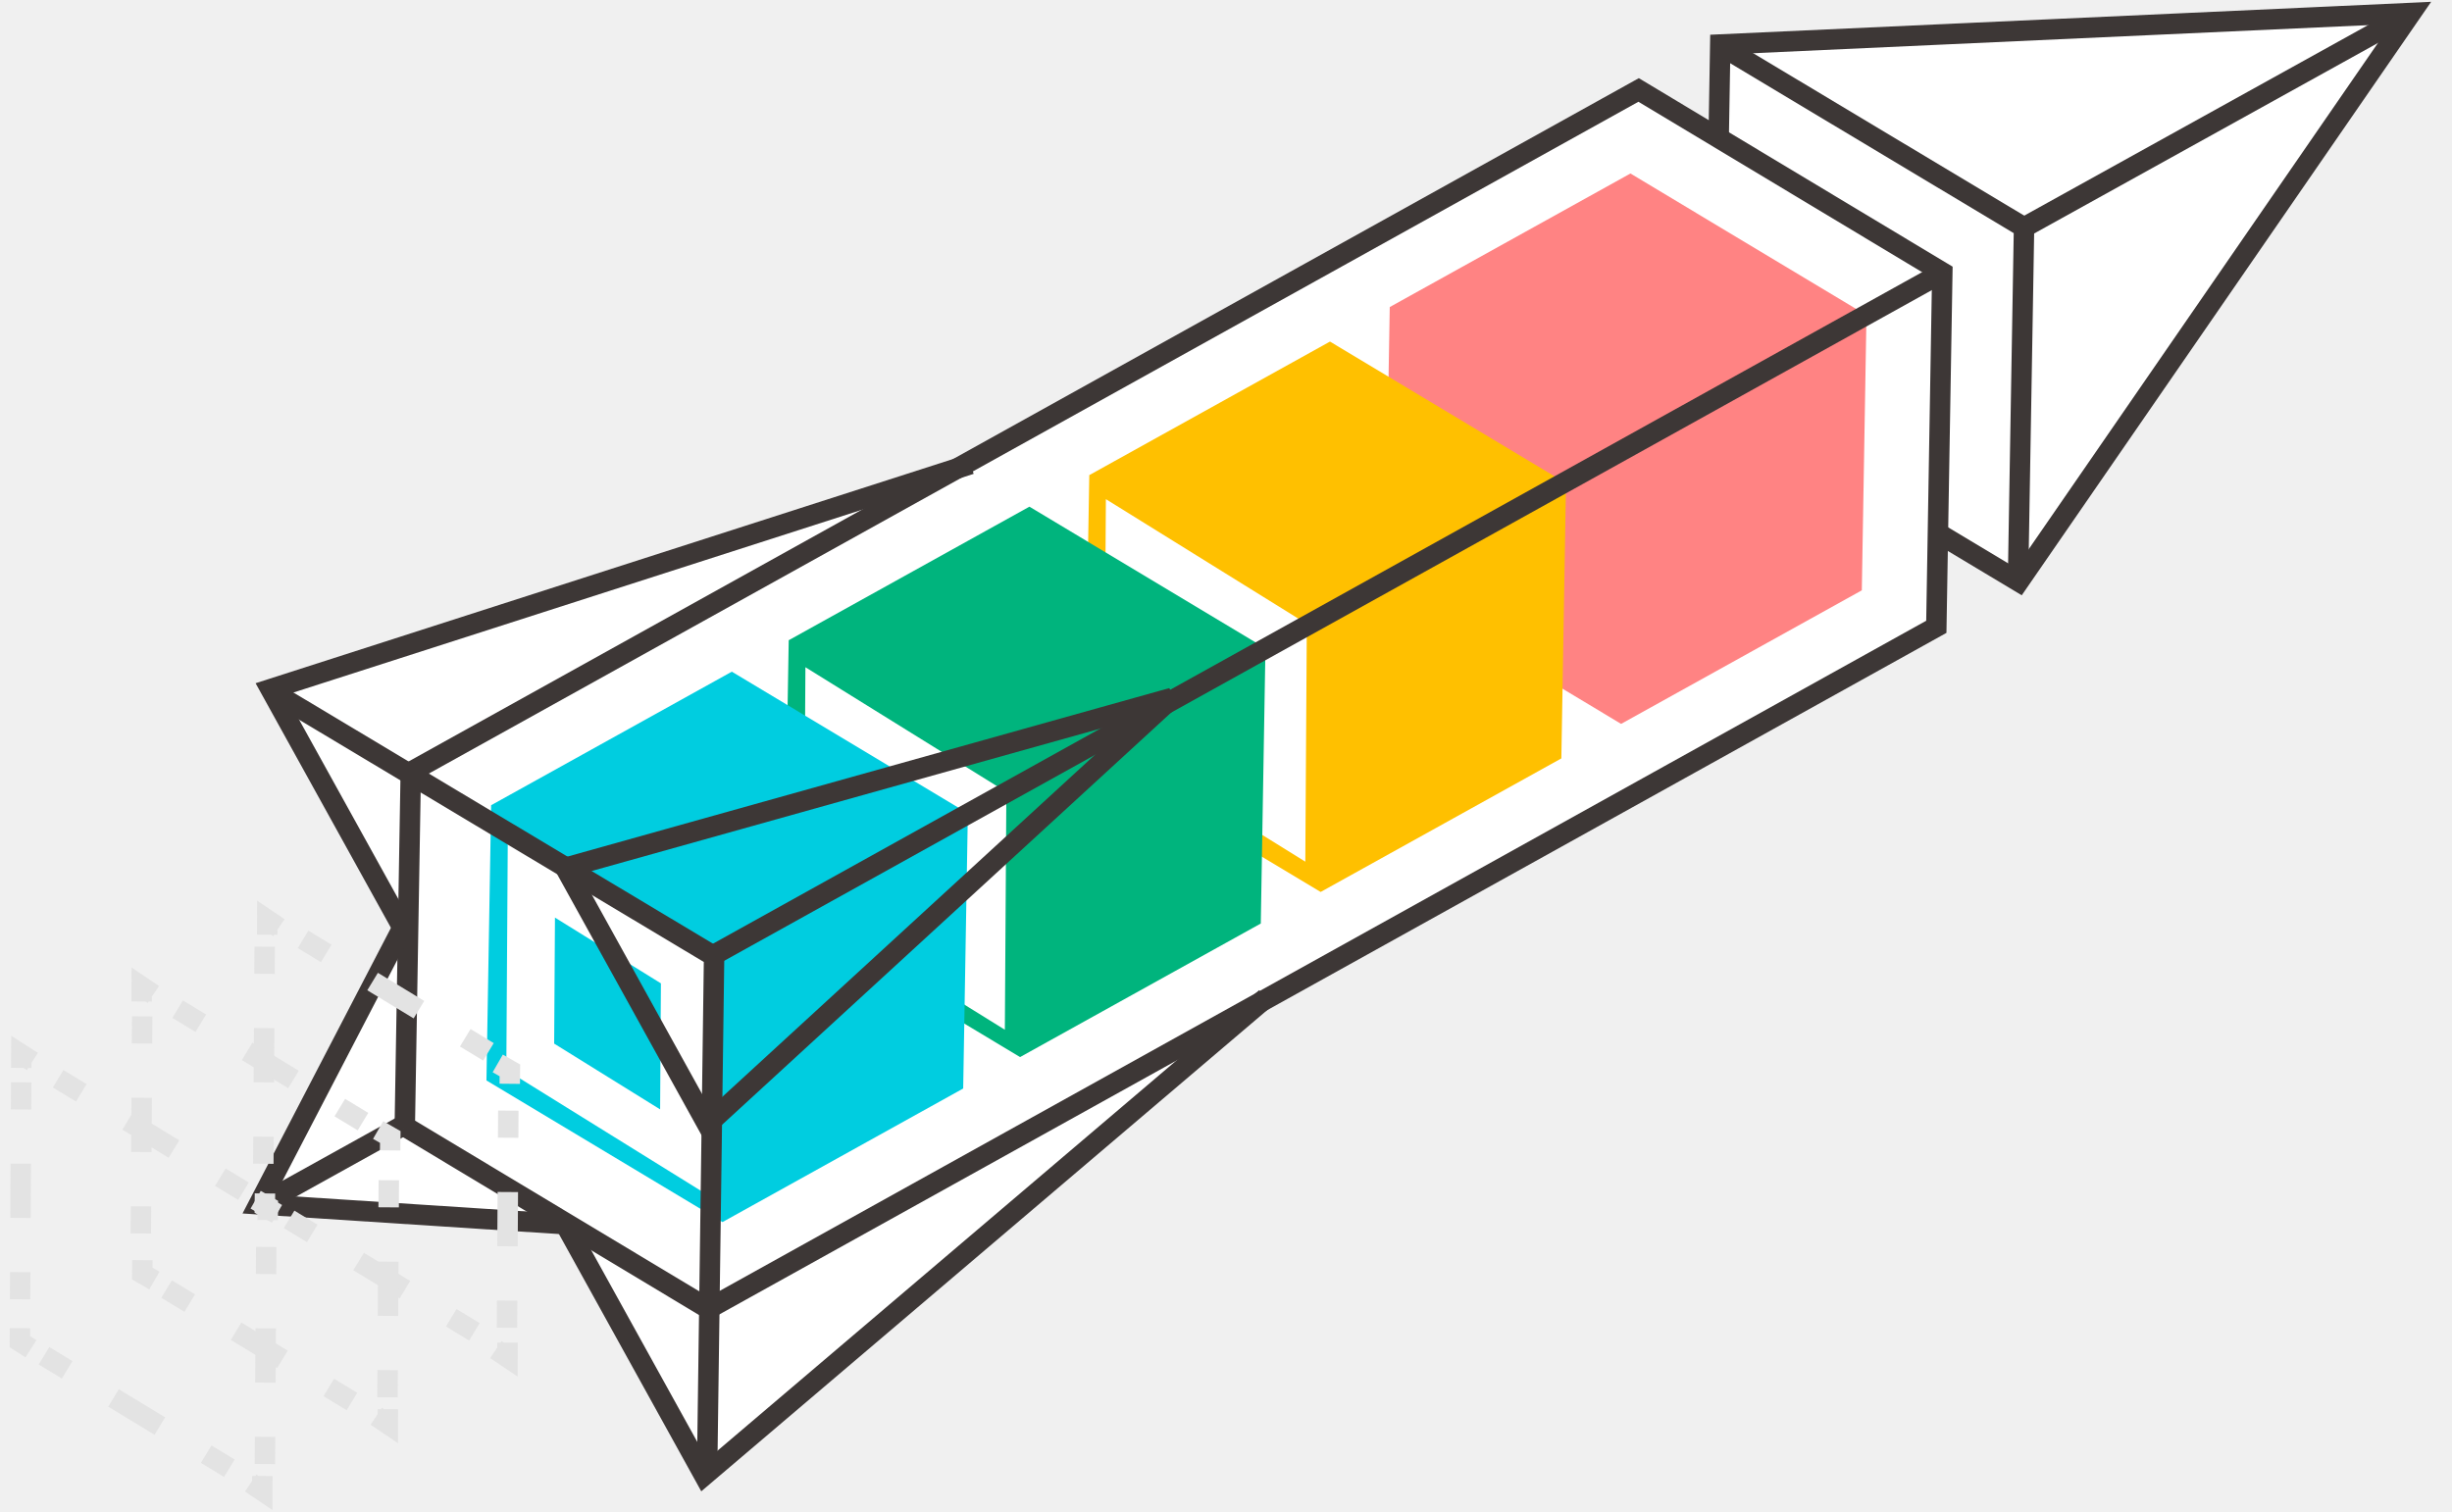
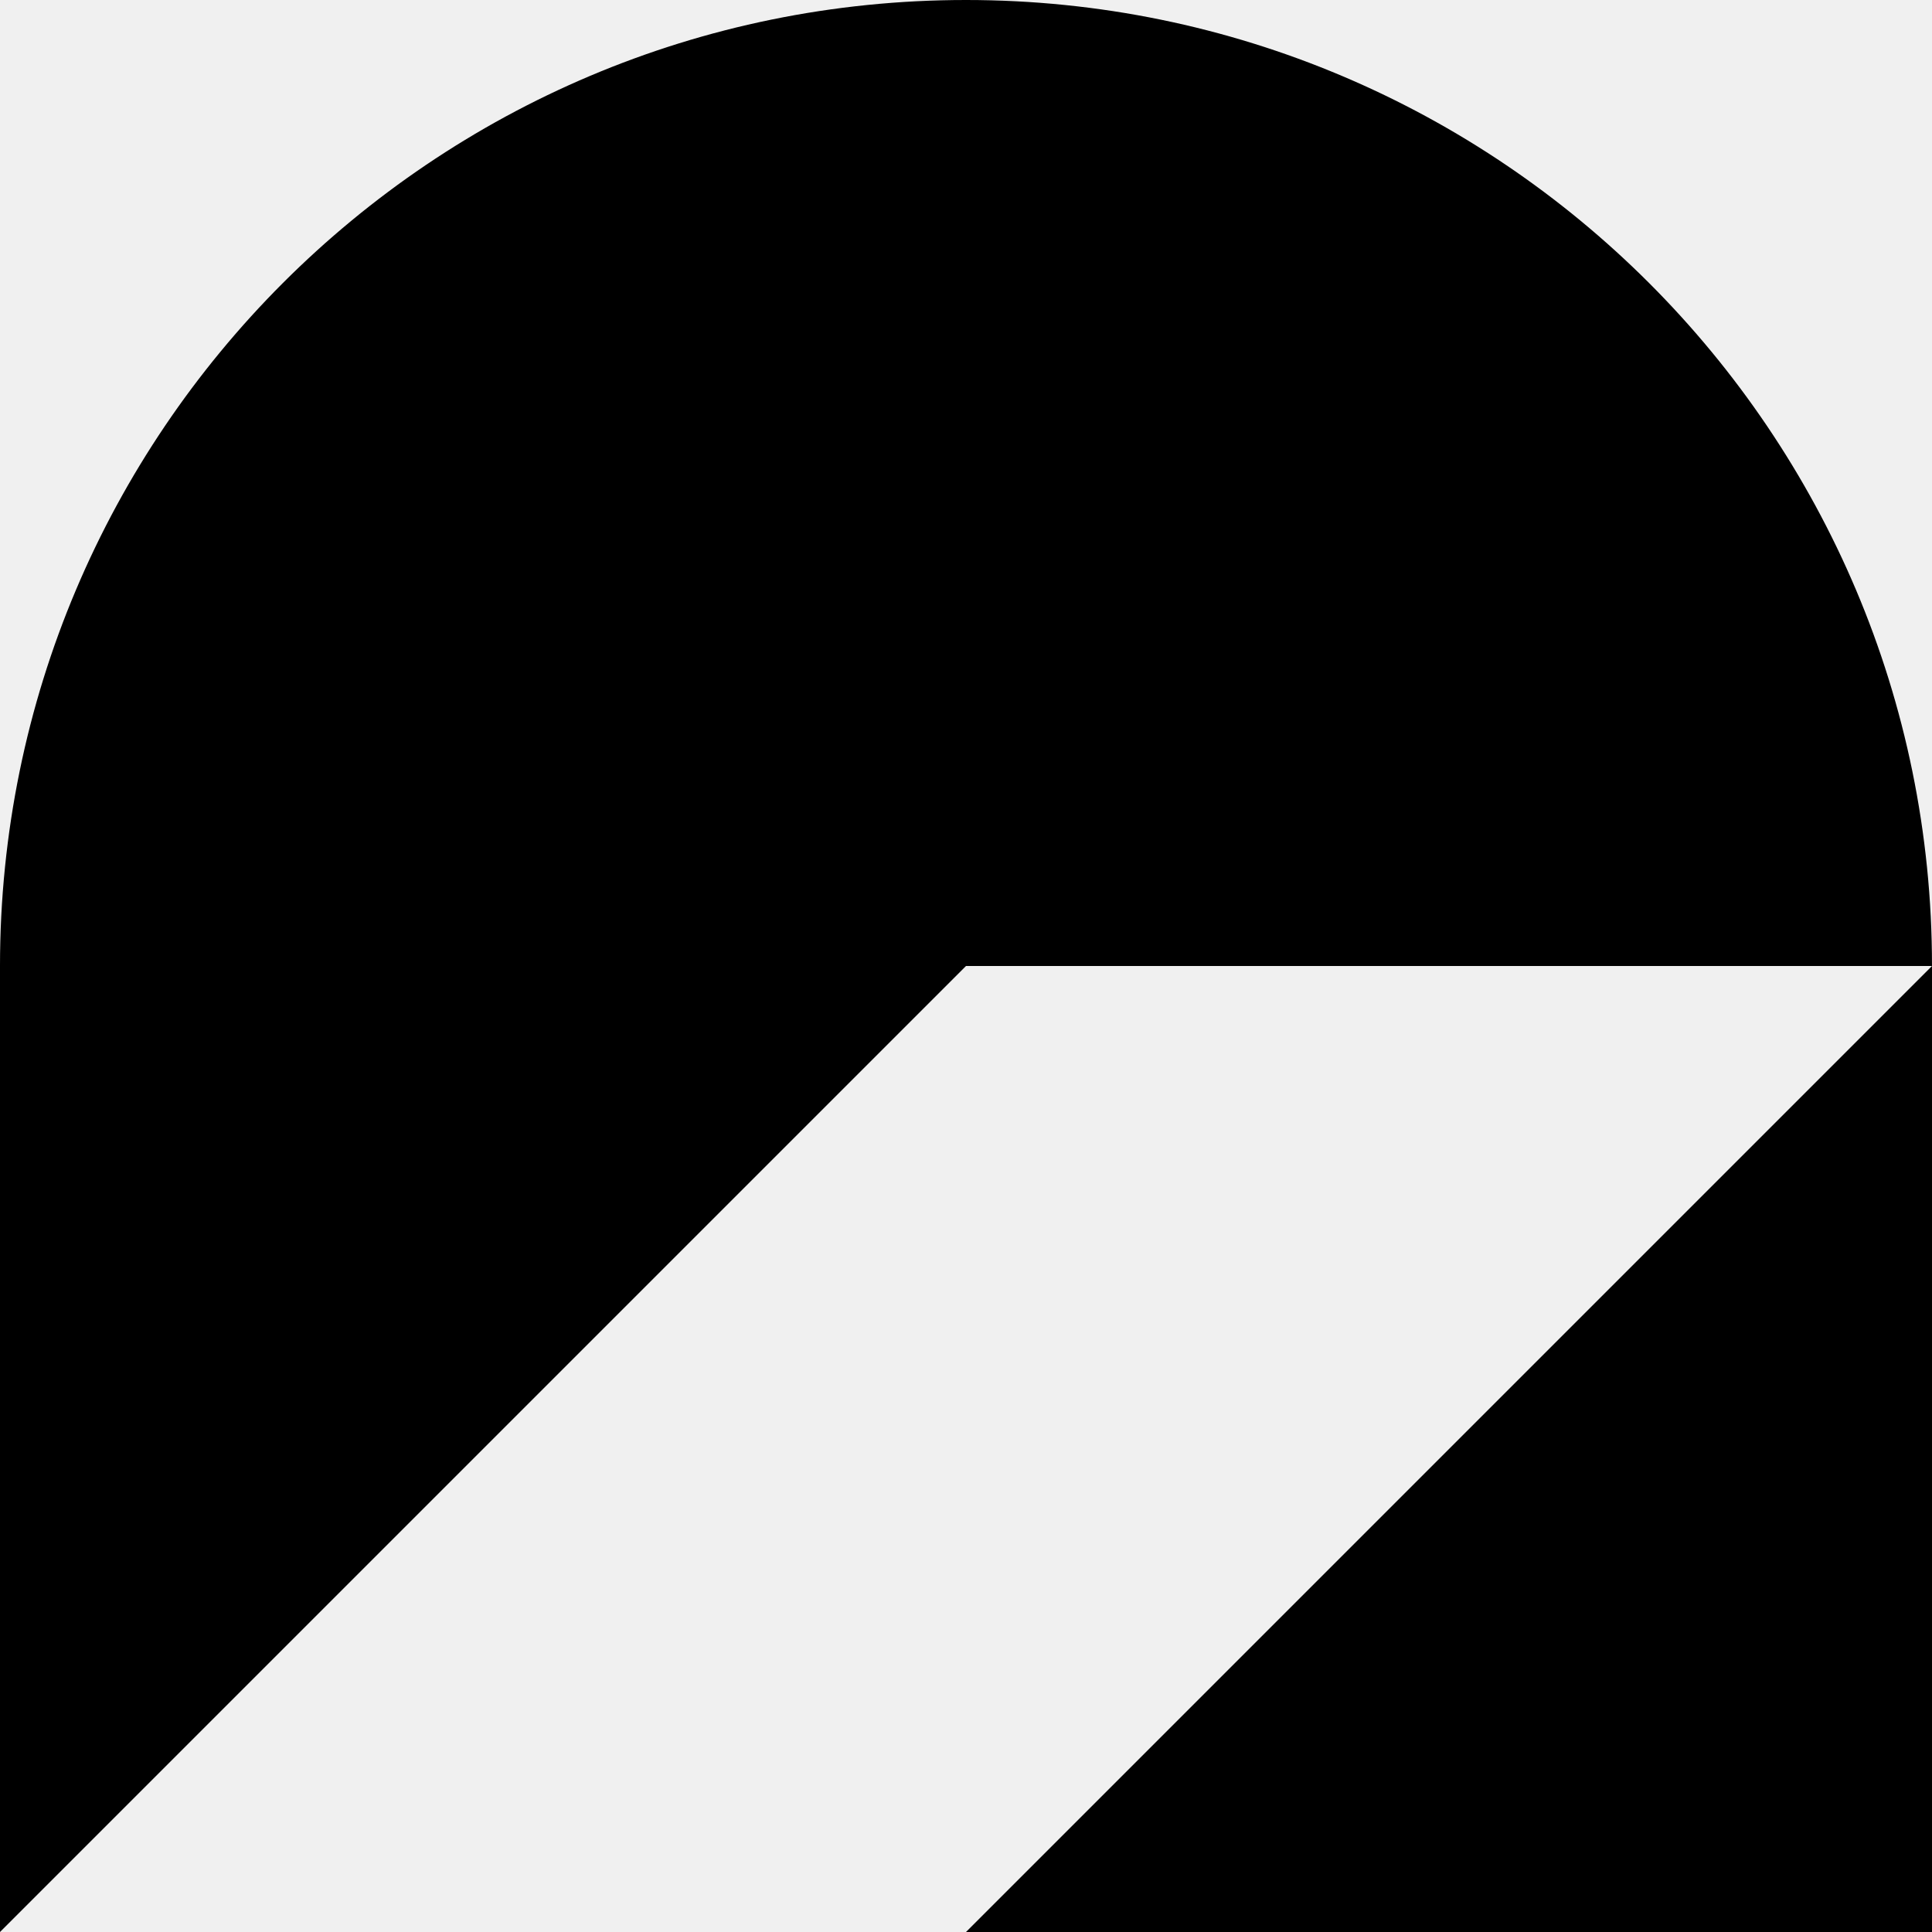
- <svg xmlns="http://www.w3.org/2000/svg" xmlns:xlink="http://www.w3.org/1999/xlink" viewBox="0 0 720 444" version="1.1">
-   <g id="Canvas" transform="translate(-291 335)">
-     <use xlink:href="#ship-rocket_polygon" transform="matrix(1, 0, 0, 1, 291, -335)" fill="#FFFFFF" />
-     <use xlink:href="#ship-rocket0_fill" transform="matrix(0.999391 -0.0348995 0.0348995 0.999391 693.612 -281.384)" fill="#FF8383" />
-     <use xlink:href="#ship-rocket2_fill" transform="matrix(0.999391 -0.0348995 0.0348995 0.999391 605.385 -232.018)" fill="#FFC000" />
-     <use xlink:href="#ship-rocket3_stroke" transform="matrix(0.999391 -0.0348995 0.0348995 0.999391 620.448 -175.779)" fill="#FFFFFF" />
-     <use xlink:href="#ship-rocket4_fill" transform="matrix(0.999391 -0.0348995 0.0348995 0.999391 517.127 -183.524)" fill="#00B47D" />
-     <use xlink:href="#ship-rocket5_stroke" transform="matrix(0.999391 -0.0348995 0.0348995 0.999391 532.221 -126.412)" fill="#FFFFFF" />
-     <use xlink:href="#ship-rocket6_fill" transform="matrix(0.999391 -0.0348995 0.0348995 0.999391 429.741 -135.06)" fill="#00CDE0" />
-     <use xlink:href="#ship-rocket7_stroke" transform="matrix(0.999391 -0.0348995 0.0348995 0.999391 444.836 -77.9482)" fill="#FFFFFF" />
-     <use xlink:href="#ship-rocket8_stroke" transform="matrix(0.999391 -0.0348995 0.0348995 0.999391 455.463 -123.732)" fill="#3D3736" />
-     <use xlink:href="#ship-rocket9_stroke" transform="matrix(0.999391 -0.0348995 0.0348995 0.999391 399.684 -295.573)" fill="#3D3736" />
-     <use xlink:href="#ship-rocket10_stroke" transform="matrix(0.999391 -0.0348995 0.0348995 0.999391 364.204 -61.1595)" fill="#3D3736" />
-     <use xlink:href="#ship-rocket11_stroke" transform="matrix(0.999391 -0.0348995 0.0348995 0.999391 370.459 -132.116)" fill="#3D3736" />
-     <use xlink:href="#ship-rocket12_stroke" transform="matrix(0.999391 -0.0348995 0.0348995 0.999391 494.122 -242.105)" fill="#3D3736" />
-     <use xlink:href="#ship-rocket13_stroke" transform="matrix(0.999391 -0.0348995 0.0348995 0.999391 794.596 -324.059)" fill="#3D3736" />
-     <use xlink:href="#ship-rocket14_stroke" transform="matrix(0.999391 -0.0348995 0.0348995 0.999391 795.906 -321.805)" fill="#3D3736" />
-     <use xlink:href="#ship-rocket15_stroke" transform="matrix(0.999391 -0.0348995 0.0348995 0.999391 883.275 -327.156)" fill="#3D3736" />
-     <use xlink:href="#ship-rocket16_stroke" transform="matrix(0.999391 -0.0348995 0.0348995 0.999391 368.388 -191.429)" fill="#3D3736" />
-     <use xlink:href="#ship-rocket17_stroke" transform="matrix(0.999391 -0.0348995 0.0348995 0.999391 455.081 -34.6403)" fill="#3D3736" />
-     <use xlink:href="#ship-rocket18_stroke" transform="matrix(0.999391 -0.0348995 0.0348995 0.999391 366.245 -2.71876)" fill="#3D3736" />
-     <use xlink:href="#ship-rocket19_stroke" transform="matrix(0.999391 -0.0348995 0.0348995 0.999391 436.534 59.4518)" fill="#E3E3E3" />
-     <use xlink:href="#ship-rocket20_stroke" transform="matrix(0.999391 -0.0348995 0.0348995 0.999391 375.881 23.1441)" fill="#E3E3E3" />
-     <use xlink:href="#ship-rocket21_stroke" transform="matrix(0.999391 -0.0348995 0.0348995 0.999391 368.629 15.5376)" fill="#E3E3E3" />
-     <use xlink:href="#ship-rocket22_stroke" transform="matrix(0.999391 -0.0348995 0.0348995 0.999391 366.101 -56.8591)" fill="#E3E3E3" />
-     <use xlink:href="#ship-rocket23_stroke" transform="matrix(0.999391 -0.0348995 0.0348995 0.999391 369.315 -64.8312)" fill="#E3E3E3" />
-     <use xlink:href="#ship-rocket20_stroke" transform="matrix(0.999391 -0.0348995 0.0348995 0.999391 379.996 -59.091)" fill="#E3E3E3" />
-     <use xlink:href="#ship-rocket24_stroke" transform="matrix(0.999391 -0.0348995 0.0348995 0.999391 437.16 -22.6614)" fill="#E3E3E3" />
-     <use xlink:href="#ship-rocket22_stroke" transform="matrix(0.999391 -0.0348995 0.0348995 0.999391 437.647 -8.70544)" fill="#E3E3E3" />
-     <use xlink:href="#ship-rocket25_stroke" transform="matrix(0.999391 -0.0348995 0.0348995 0.999391 401.411 79.0179)" fill="#E3E3E3" />
-     <use xlink:href="#ship-rocket20_stroke" transform="matrix(0.999391 -0.0348995 0.0348995 0.999391 339.916 43.6129)" fill="#E3E3E3" />
-     <use xlink:href="#ship-rocket21_stroke" transform="matrix(0.999391 -0.0348995 0.0348995 0.999391 332.634 35.1341)" fill="#E3E3E3" />
-     <use xlink:href="#ship-rocket22_stroke" transform="matrix(0.999391 -0.0348995 0.0348995 0.999391 330.136 -36.3903)" fill="#E3E3E3" />
-     <use xlink:href="#ship-rocket26_stroke" transform="matrix(0.999391 -0.0348995 0.0348995 0.999391 332.448 -45.2042)" fill="#E3E3E3" />
-     <use xlink:href="#ship-rocket20_stroke" transform="matrix(0.999391 -0.0348995 0.0348995 0.999391 343.159 -38.5917)" fill="#E3E3E3" />
-     <use xlink:href="#ship-rocket24_stroke" transform="matrix(0.999391 -0.0348995 0.0348995 0.999391 402.037 -3.09536)" fill="#E3E3E3" />
-     <use xlink:href="#ship-rocket22_stroke" transform="matrix(0.999391 -0.0348995 0.0348995 0.999391 402.555 11.7329)" fill="#E3E3E3" />
-     <use xlink:href="#ship-rocket25_stroke" transform="matrix(0.999391 -0.0348995 0.0348995 0.999391 364.544 98.6449)" fill="#E3E3E3" />
-     <use xlink:href="#ship-rocket20_stroke" transform="matrix(0.999391 -0.0348995 0.0348995 0.999391 303.922 63.2094)" fill="#E3E3E3" />
-     <use xlink:href="#ship-rocket27_stroke" transform="matrix(0.999391 -0.0348995 0.0348995 0.999391 296.696 55.1094)" fill="#E3E3E3" />
-     <use xlink:href="#ship-rocket28_stroke" transform="matrix(0.999391 -0.0348995 0.0348995 0.999391 294.676 -17.0139)" fill="#E3E3E3" />
-     <use xlink:href="#ship-rocket29_stroke" transform="matrix(0.999391 -0.0348995 0.0348995 0.999391 297.106 -25.3116)" fill="#E3E3E3" />
-     <use xlink:href="#ship-rocket20_stroke" transform="matrix(0.999391 -0.0348995 0.0348995 0.999391 308.067 -18.1534)" fill="#E3E3E3" />
-     <use xlink:href="#ship-rocket24_stroke" transform="matrix(0.999391 -0.0348995 0.0348995 0.999391 366.073 17.3734)" fill="#E3E3E3" />
-     <use xlink:href="#ship-rocket22_stroke" transform="matrix(0.999391 -0.0348995 0.0348995 0.999391 366.56 31.3294)" fill="#E3E3E3" />
-   </g>
-   <defs>
-     <path id="ship-rocket_polygon" fill-rule="evenodd" d="M 713 0.5L 502.5 10.2L 501.9 41.4L 479.6 29L 273 142.2L 79.4 202.4L 119.2 272.7L 77.6 352.4L 166 359.9L 207.2 432.4L 377.5 286.9L 568.6 184.1L 569.3 156.6L 592.8 170.8Z" />
-     <path id="ship-rocket0_fill" fill-rule="evenodd" d="M 76.194 0L 4.19 36.738L 0 117.469L 67.814 161.464L 139.82 124.727L 144.009 43.995L 76.194 0Z" />
-     <path id="ship-rocket1_stroke" d="M 44.054 82.914L 40.157 88.729L 50.533 95.684L 51.048 83.203L 44.054 82.914ZM 0 53.383L -6.994 53.094L -7.156 57.013L -3.898 59.197L 0 53.383ZM 2.203 0L 6.101 -5.814L -4.276 -12.77L -4.791 -0.289L 2.203 0ZM 46.257 29.531L 53.251 29.82L 53.413 25.901L 50.155 23.717L 46.257 29.531ZM 47.952 77.1L 3.898 47.568L -3.898 59.197L 40.157 88.729L 47.952 77.1ZM 6.994 53.671L 9.197 0.289L -4.791 -0.289L -6.994 53.094L 6.994 53.671ZM -1.695 5.814L 42.36 35.346L 50.155 23.717L 6.101 -5.814L -1.695 5.814ZM 39.263 29.243L 37.06 82.626L 51.048 83.203L 53.251 29.82L 39.263 29.243Z" />
-     <path id="ship-rocket2_fill" fill-rule="evenodd" d="M 76.195 0L 4.191 36.738L 0 117.469L 67.815 161.464L 139.82 124.727L 144.009 43.995L 76.195 0Z" />
-     <path id="ship-rocket3_stroke" d="M 44.054 82.914L 40.157 88.729L 50.533 95.684L 51.048 83.203L 44.054 82.914ZM 0 53.383L -6.994 53.094L -7.156 57.014L -3.898 59.197L 0 53.383ZM 2.202 0L 6.1 -5.815L -4.277 -12.77L -4.792 -0.289L 2.202 0ZM 46.257 29.531L 53.251 29.82L 53.413 25.901L 50.155 23.717L 46.257 29.531ZM 47.952 77.1L 3.898 47.569L -3.898 59.197L 40.157 88.729L 47.952 77.1ZM 6.994 53.672L 9.196 0.289L -4.792 -0.289L -6.994 53.094L 6.994 53.672ZM -1.695 5.815L 42.36 35.346L 50.155 23.717L 6.1 -5.815L -1.695 5.815ZM 39.263 29.242L 37.06 82.626L 51.048 83.203L 53.251 29.82L 39.263 29.242Z" />
-     <path id="ship-rocket4_fill" fill-rule="evenodd" d="M 76.195 0L 4.19 36.737L 0 117.469L 67.815 161.464L 139.82 124.727L 144.009 43.995L 76.195 0Z" />
-     <path id="ship-rocket5_stroke" d="M 44.054 82.914L 40.157 88.729L 50.533 95.684L 51.048 83.203L 44.054 82.914ZM 0 53.383L -6.994 53.094L -7.156 57.014L -3.898 59.197L 0 53.383ZM 2.202 0L 6.1 -5.814L -4.277 -12.77L -4.792 -0.289L 2.202 0ZM 46.257 29.532L 53.251 29.82L 53.413 25.901L 50.155 23.717L 46.257 29.532ZM 47.952 77.1L 3.898 47.569L -3.898 59.197L 40.157 88.729L 47.952 77.1ZM 6.994 53.672L 9.196 0.289L -4.792 -0.289L -6.994 53.094L 6.994 53.672ZM -1.695 5.814L 42.36 35.346L 50.155 23.717L 6.1 -5.814L -1.695 5.814ZM 39.263 29.243L 37.06 82.626L 51.048 83.203L 53.251 29.82L 39.263 29.243Z" />
-     <path id="ship-rocket6_fill" fill-rule="evenodd" d="M 76.195 0L 4.191 36.737L 0 117.469L 67.815 161.464L 139.82 124.727L 144.009 43.995L 76.195 0Z" />
-     <path id="ship-rocket7_stroke" d="M 44.054 82.914L 40.157 88.729L 50.533 95.684L 51.048 83.203L 44.054 82.914ZM 0 53.383L -6.994 53.094L -7.156 57.014L -3.898 59.197L 0 53.383ZM 2.203 0L 6.101 -5.814L -4.276 -12.77L -4.791 -0.289L 2.203 0ZM 46.257 29.531L 53.251 29.82L 53.413 25.901L 50.155 23.717L 46.257 29.531ZM 47.952 77.1L 3.898 47.569L -3.898 59.197L 40.157 88.729L 47.952 77.1ZM 6.994 53.672L 9.197 0.289L -4.791 -0.289L -6.994 53.094L 6.994 53.672ZM -1.695 5.814L 42.36 35.346L 50.155 23.717L 6.101 -5.814L -1.695 5.814ZM 39.263 29.242L 37.06 82.626L 51.048 83.203L 53.251 29.82L 39.263 29.242Z" />
-     <path id="ship-rocket8_stroke" d="M 0 43.644L -0.708 40.729L -4.393 41.623L -2.674 45.004L 0 43.644ZM 179.793 0L 181.743 2.279L 179.085 -2.915L 179.793 0ZM 39.046 120.444L 36.372 121.803L 38.1 125.202L 40.997 122.723L 39.046 120.444ZM 0.708 46.559L 180.501 2.915L 179.085 -2.915L -0.708 40.729L 0.708 46.559ZM 177.842 -2.279L 37.096 118.164L 40.997 122.723L 181.743 2.279L 177.842 -2.279ZM 41.72 119.084L 2.674 42.285L -2.674 45.004L 36.372 121.803L 41.72 119.084Z" />
-     <path id="ship-rocket9_stroke" d="M 87.25 348.24L 85.616 350.755L 87.07 351.7L 88.614 350.911L 87.25 348.24ZM 159.112 311.537L 160.477 314.209L 159.112 311.537ZM 454.565 160.639L 455.929 163.311L 457.471 162.524L 457.561 160.795L 454.565 160.639ZM 459.955 56.662L 462.951 56.818L 463.041 55.089L 461.589 54.146L 459.955 56.662ZM 372.705 0L 374.339 -2.516L 372.885 -3.46L 371.341 -2.672L 372.705 0ZM 5.391 187.6L 4.026 184.928L 2.484 185.716L 2.395 187.445L 5.391 187.6ZM 0 291.577L -2.996 291.422L -3.086 293.15L -1.634 294.093L 0 291.577ZM 88.614 350.911L 160.477 314.209L 157.748 308.865L 85.885 345.568L 88.614 350.911ZM 160.477 314.209L 455.929 163.311L 453.2 157.968L 157.748 308.865L 160.477 314.209ZM 457.561 160.795L 462.951 56.818L 456.959 56.507L 451.569 160.484L 457.561 160.795ZM 461.589 54.146L 374.339 -2.516L 371.071 2.516L 458.322 59.178L 461.589 54.146ZM 371.341 -2.672L 4.026 184.928L 6.755 190.272L 374.07 2.672L 371.341 -2.672ZM 2.395 187.445L -2.996 291.422L 2.996 291.733L 8.387 187.755L 2.395 187.445ZM -1.634 294.093L 85.616 350.755L 88.884 345.724L 1.634 289.061L -1.634 294.093Z" />
-     <path id="ship-rocket10_stroke" d="M 0 79.928L -2.612 78.453L -4.872 82.454L -0.299 82.913L 0 79.928ZM 42.522 -1.475L -2.612 78.453L 2.612 81.403L 47.747 1.475L 42.522 -1.475ZM -0.299 82.913L 90.47 92.009L 91.068 86.039L 0.299 76.943L -0.299 82.913Z" />
-     <path id="ship-rocket11_stroke" d="M 127.426 82.47L 130.422 82.615L 130.506 80.89L 129.056 79.952L 127.426 82.47ZM 123.036 234.923L 130.422 82.615L 124.43 82.325L 117.043 234.633L 123.036 234.923ZM 129.056 79.952L 1.63 -2.519L -1.63 2.519L 125.796 84.989L 129.056 79.952Z" />
-     <path id="ship-rocket12_stroke" d="M 1.364 190.32L 368.805 2.672L 366.076 -2.672L -1.364 184.976L 1.364 190.32Z" />
-     <path id="ship-rocket13_stroke" d="M 83.56 162.893L 81.929 165.411L 84.291 166.942L 85.969 164.682L 83.56 162.893ZM 204.509 0L 206.917 1.788L 210.521 -3.065L 204.476 -3L 204.509 0ZM 1.464 2.18L 1.432 -0.82L -1.386 -0.79L -1.532 2.024L 1.464 2.18ZM 58.231 150.059L 81.929 165.411L 85.191 160.376L 61.494 145.023L 58.231 150.059ZM 85.969 164.682L 206.917 1.788L 202.1 -1.788L 81.151 161.105L 85.969 164.682ZM 204.476 -3L 1.432 -0.82L 1.496 5.18L 204.541 3L 204.476 -3ZM -1.532 2.024L -2.996 30.196L 2.996 30.508L 4.46 2.336L -1.532 2.024Z" />
-     <path id="ship-rocket14_stroke" d="M 87.502 56.689L 90.498 56.844L 90.588 55.113L 89.133 54.171L 87.502 56.689ZM 85.092 160.87L 90.498 56.844L 84.506 56.533L 79.1 160.559L 85.092 160.87ZM 89.133 54.171L 1.631 -2.518L -1.631 2.518L 85.871 59.206L 89.133 54.171Z" />
-     <path id="ship-rocket15_stroke" d="M 1.362 61.661L 117.138 2.673L 114.414 -2.673L -1.362 56.315L 1.362 61.661Z" />
-     <path id="ship-rocket16_stroke" d="M 0 58.877L -0.818 55.991L -4.327 56.985L -2.674 60.237L 0 58.877ZM 40.637 132.176L 2.674 57.517L -2.674 60.237L 35.289 134.895L 40.637 132.176ZM 0.818 61.763L 208.54 2.886L 206.904 -2.886L -0.818 55.991L 0.818 61.763Z" />
-     <path id="ship-rocket17_stroke" d="M 38.022 134.408L 35.347 135.768L 37.009 139.037L 39.884 136.76L 38.022 134.408ZM -2.674 60.975L 35.347 135.768L 40.696 133.049L 2.674 58.256L -2.674 60.975ZM 39.884 136.76L 209.584 2.352L 205.859 -2.352L 36.159 132.057L 39.884 136.76Z" />
-     <path id="ship-rocket18_stroke" d="M 1.363 24.492L 44.13 2.672L 41.403 -2.672L -1.363 19.147L 1.363 24.492Z" />
-     <path id="ship-rocket19_stroke" d="M 3.325 4.364L 1.562 6.791L 6.109 10.093L 6.323 4.478L 3.325 4.364ZM 0.493 -0.114L 0.327 4.25L 6.323 4.478L 6.489 0.114L 0.493 -0.114ZM 5.088 1.936L 1.763 -0.478L -1.763 4.377L 1.562 6.791L 5.088 1.936Z" />
-     <path id="ship-rocket20_stroke" d="M -1.645 2.509L 5.01 6.873L 8.3 1.855L 1.645 -2.509L -1.645 2.509ZM 18.32 15.6L 31.63 24.328L 34.92 19.311L 21.61 10.583L 18.32 15.6ZM 44.94 33.056L 51.595 37.42L 54.885 32.403L 48.23 28.039L 44.94 33.056Z" />
-     <path id="ship-rocket21_stroke" d="M 0 3.934L -2.997 3.801L -3.075 5.552L -1.587 6.48L 0 3.934ZM 5.078 3.563L 1.587 1.388L -1.587 6.48L 1.904 8.655L 5.078 3.563ZM 2.997 4.067L 3.172 0.133L -2.822 -0.133L -2.997 3.801L 2.997 4.067Z" />
-     <path id="ship-rocket22_stroke" d="M 2.997 63.836L 3.325 55.872L -2.67 55.626L -2.997 63.59L 2.997 63.836ZM 3.979 39.944L 4.634 24.016L -1.361 23.769L -2.016 39.697L 3.979 39.944ZM 5.289 8.087L 5.616 0.123L -0.379 -0.123L -0.706 7.841L 5.289 8.087Z" />
-     <path id="ship-rocket23_stroke" d="M 0.166 0L 1.929 -2.428L -2.618 -5.728L -2.832 -0.114L 0.166 0ZM 2.998 4.478L 3.164 0.114L -2.832 -0.114L -2.998 4.25L 2.998 4.478ZM -1.596 2.428L 1.729 4.841L 5.254 -0.014L 1.929 -2.428L -1.596 2.428Z" />
-     <path id="ship-rocket24_stroke" d="M 3.491 2.176L 6.488 2.309L 6.566 0.557L 5.078 -0.37L 3.491 2.176ZM -1.587 2.546L 1.904 4.722L 5.078 -0.37L 1.587 -2.546L -1.587 2.546ZM 0.494 2.043L 0.32 5.976L 6.314 6.242L 6.488 2.309L 0.494 2.043Z" />
-     <path id="ship-rocket25_stroke" d="M 3.325 4.364L 1.562 6.792L 6.109 10.092L 6.323 4.478L 3.325 4.364ZM 0.493 -0.114L 0.327 4.25L 6.323 4.478L 6.489 0.114L 0.493 -0.114ZM 5.087 1.936L 1.762 -0.478L -1.762 4.378L 1.562 6.792L 5.087 1.936Z" />
-     <path id="ship-rocket26_stroke" d="M 0.166 0L 1.929 -2.427L -2.618 -5.729L -2.832 -0.114L 0.166 0ZM 2.998 4.478L 3.164 0.114L -2.832 -0.114L -2.998 4.25L 2.998 4.478ZM -1.597 2.427L 1.728 4.842L 5.254 -0.013L 1.929 -2.427L -1.597 2.427Z" />
-     <path id="ship-rocket27_stroke" d="M 0 3.964L -2.998 3.844L -3.064 5.494L -1.705 6.432L 0 3.964ZM 4.879 3.688L 1.705 1.496L -1.705 6.432L 1.469 8.625L 4.879 3.688ZM 2.998 4.084L 3.156 0.12L -2.839 -0.12L -2.998 3.844L 2.998 4.084Z" />
-     <path id="ship-rocket28_stroke" d="M 2.998 63.781L 3.316 55.824L -2.679 55.584L -2.998 63.541L 2.998 63.781ZM 3.954 39.908L 4.591 23.993L -1.404 23.753L -2.042 39.668L 3.954 39.908ZM 5.228 8.078L 5.547 0.12L -0.448 -0.12L -0.767 7.838L 5.228 8.078Z" />
-     <path id="ship-rocket29_stroke" d="M 0.159 0L 1.864 -2.468L -2.621 -5.566L -2.839 -0.12L 0.159 0ZM 2.998 4.084L 3.156 0.12L -2.839 -0.12L -2.998 3.844L 2.998 4.084ZM -1.546 2.468L 1.627 4.661L 5.038 -0.276L 1.864 -2.468L -1.546 2.468Z" />
-   </defs>
+ <svg xmlns="http://www.w3.org/2000/svg" width="32" height="32" viewBox="0 0 32 32" fill="none">
+   <path d="M32 16V32H16L32 16Z" fill="black" />
+   <path d="M-6.10352e-05 32V16H16L-6.10352e-05 32Z" fill="black" />
+   <path d="M-6.10352e-05 16H16V0C7.164 0 -6.10352e-05 7.164 -6.10352e-05 16Z" fill="black" />
+   <path d="M16 0V16H32C32 7.164 24.835 0 16 0Z" fill="black" />
</svg>
